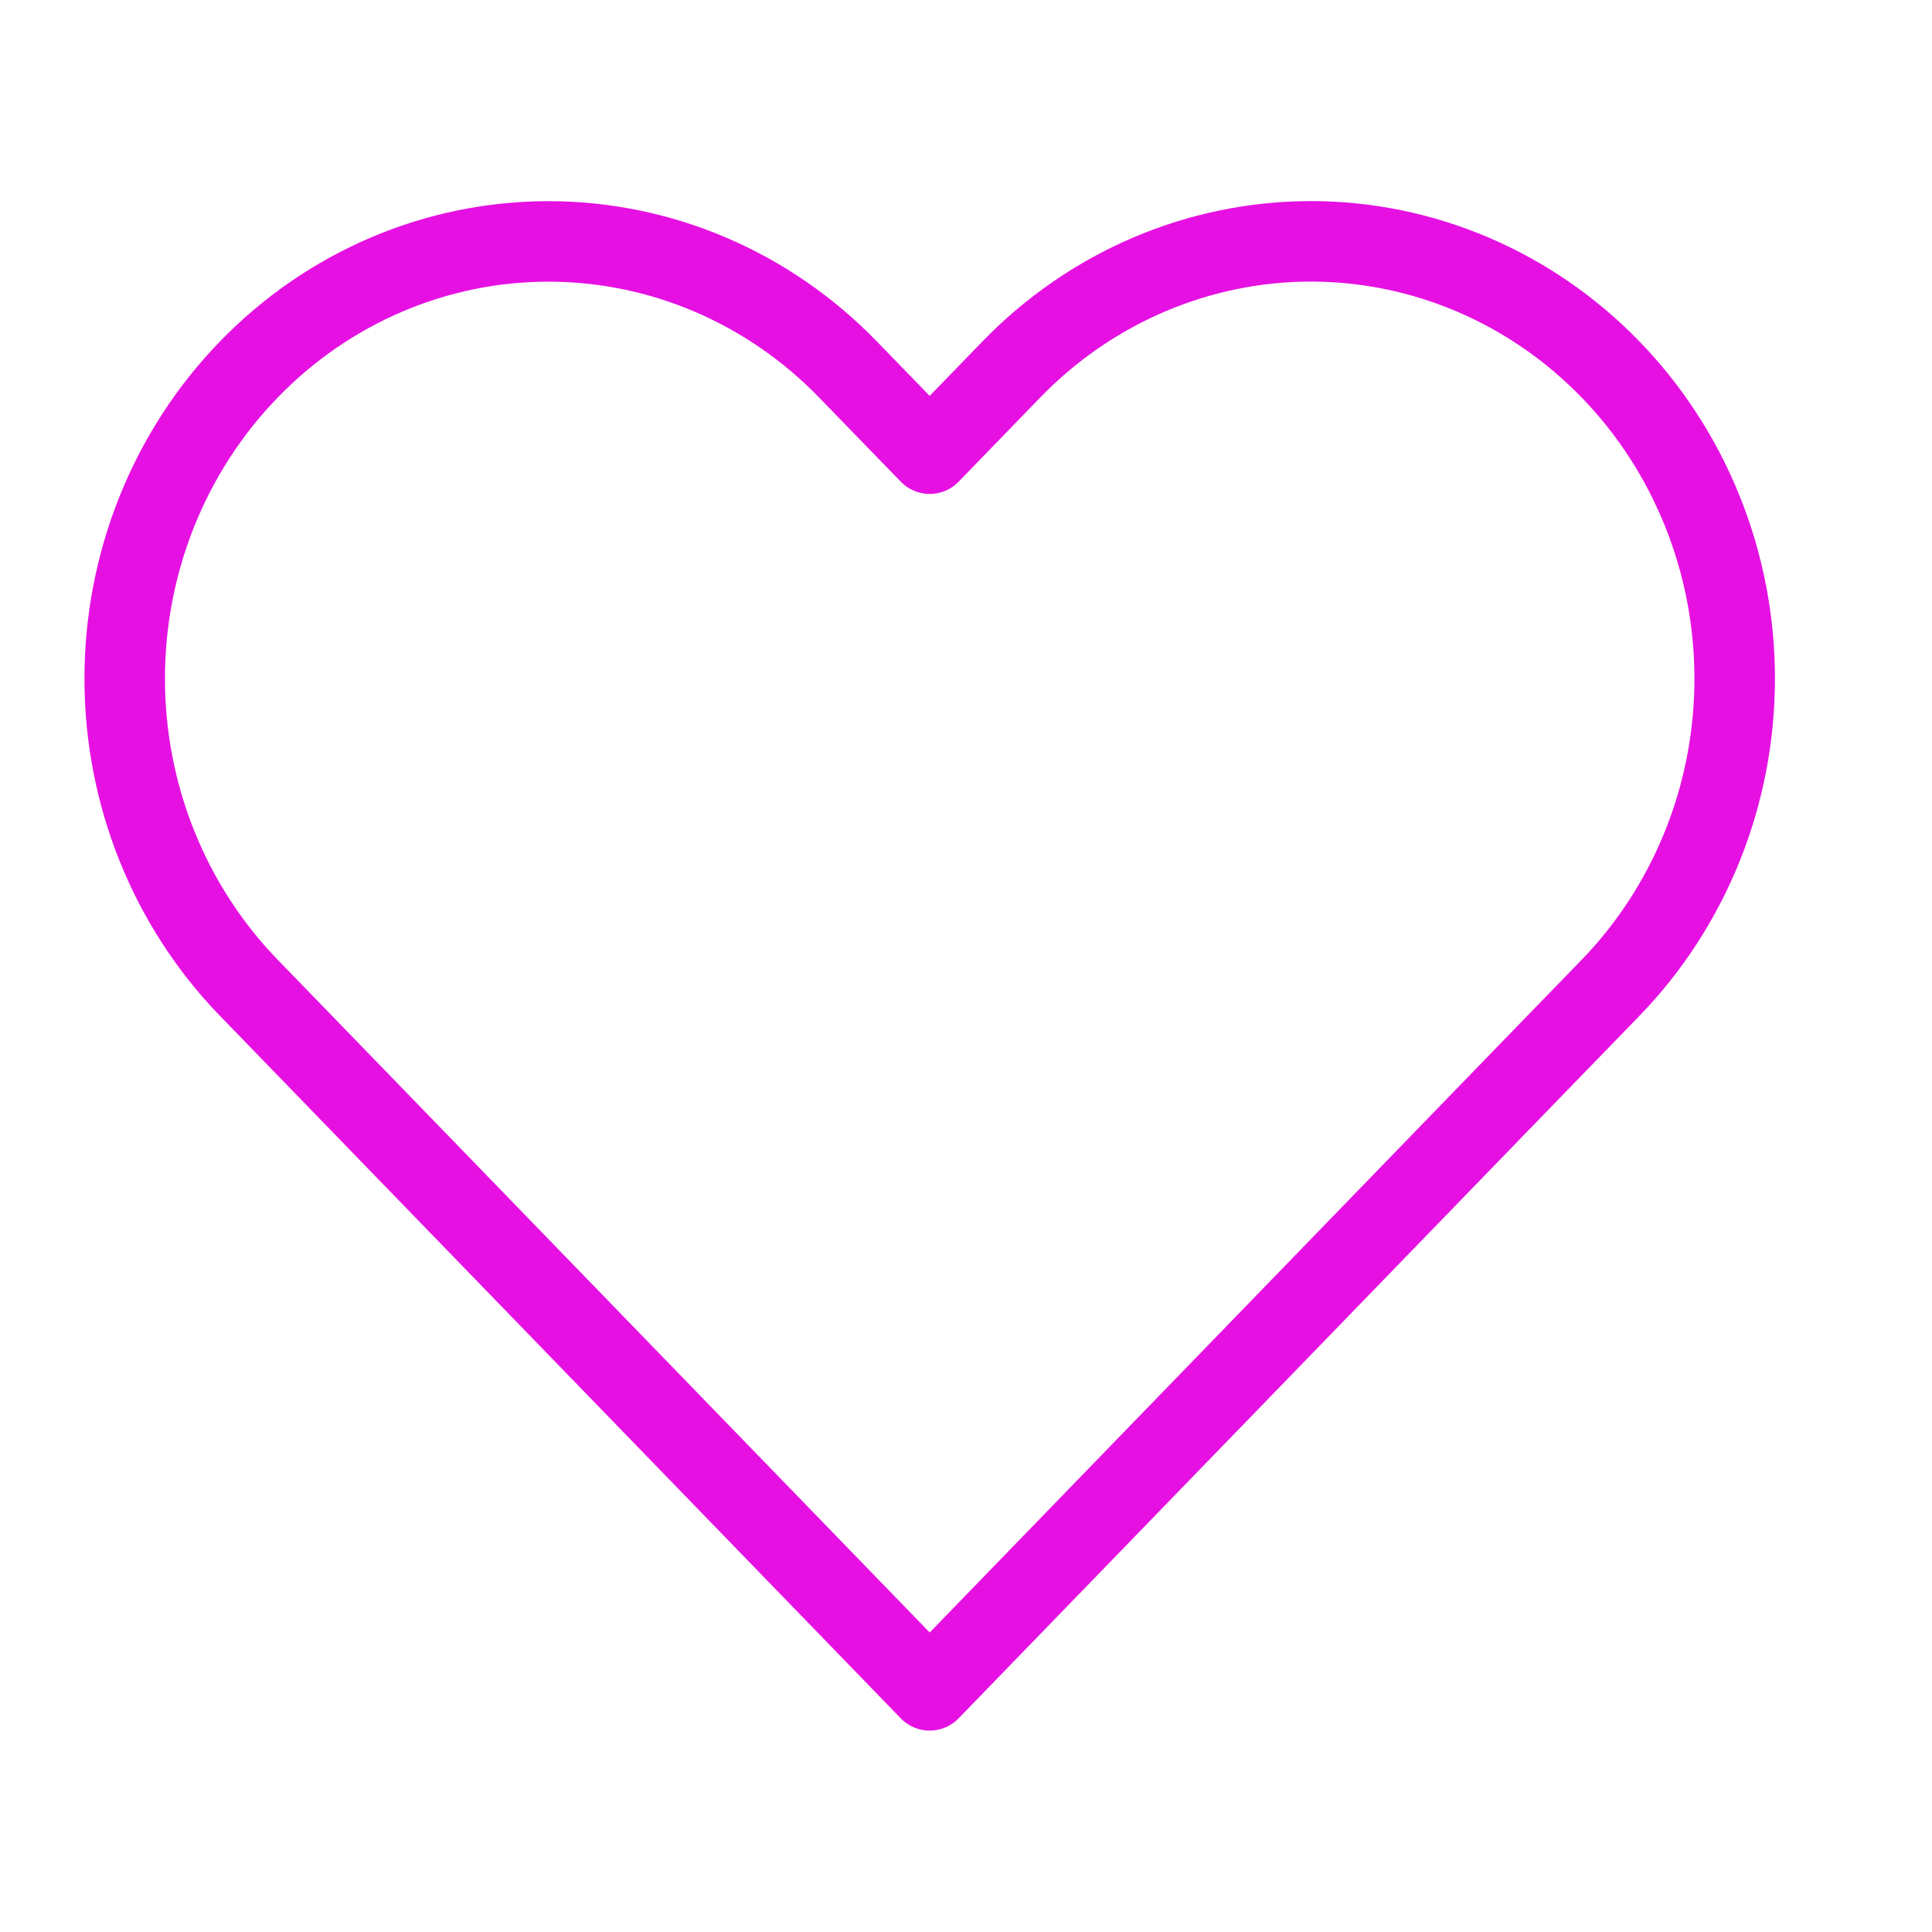
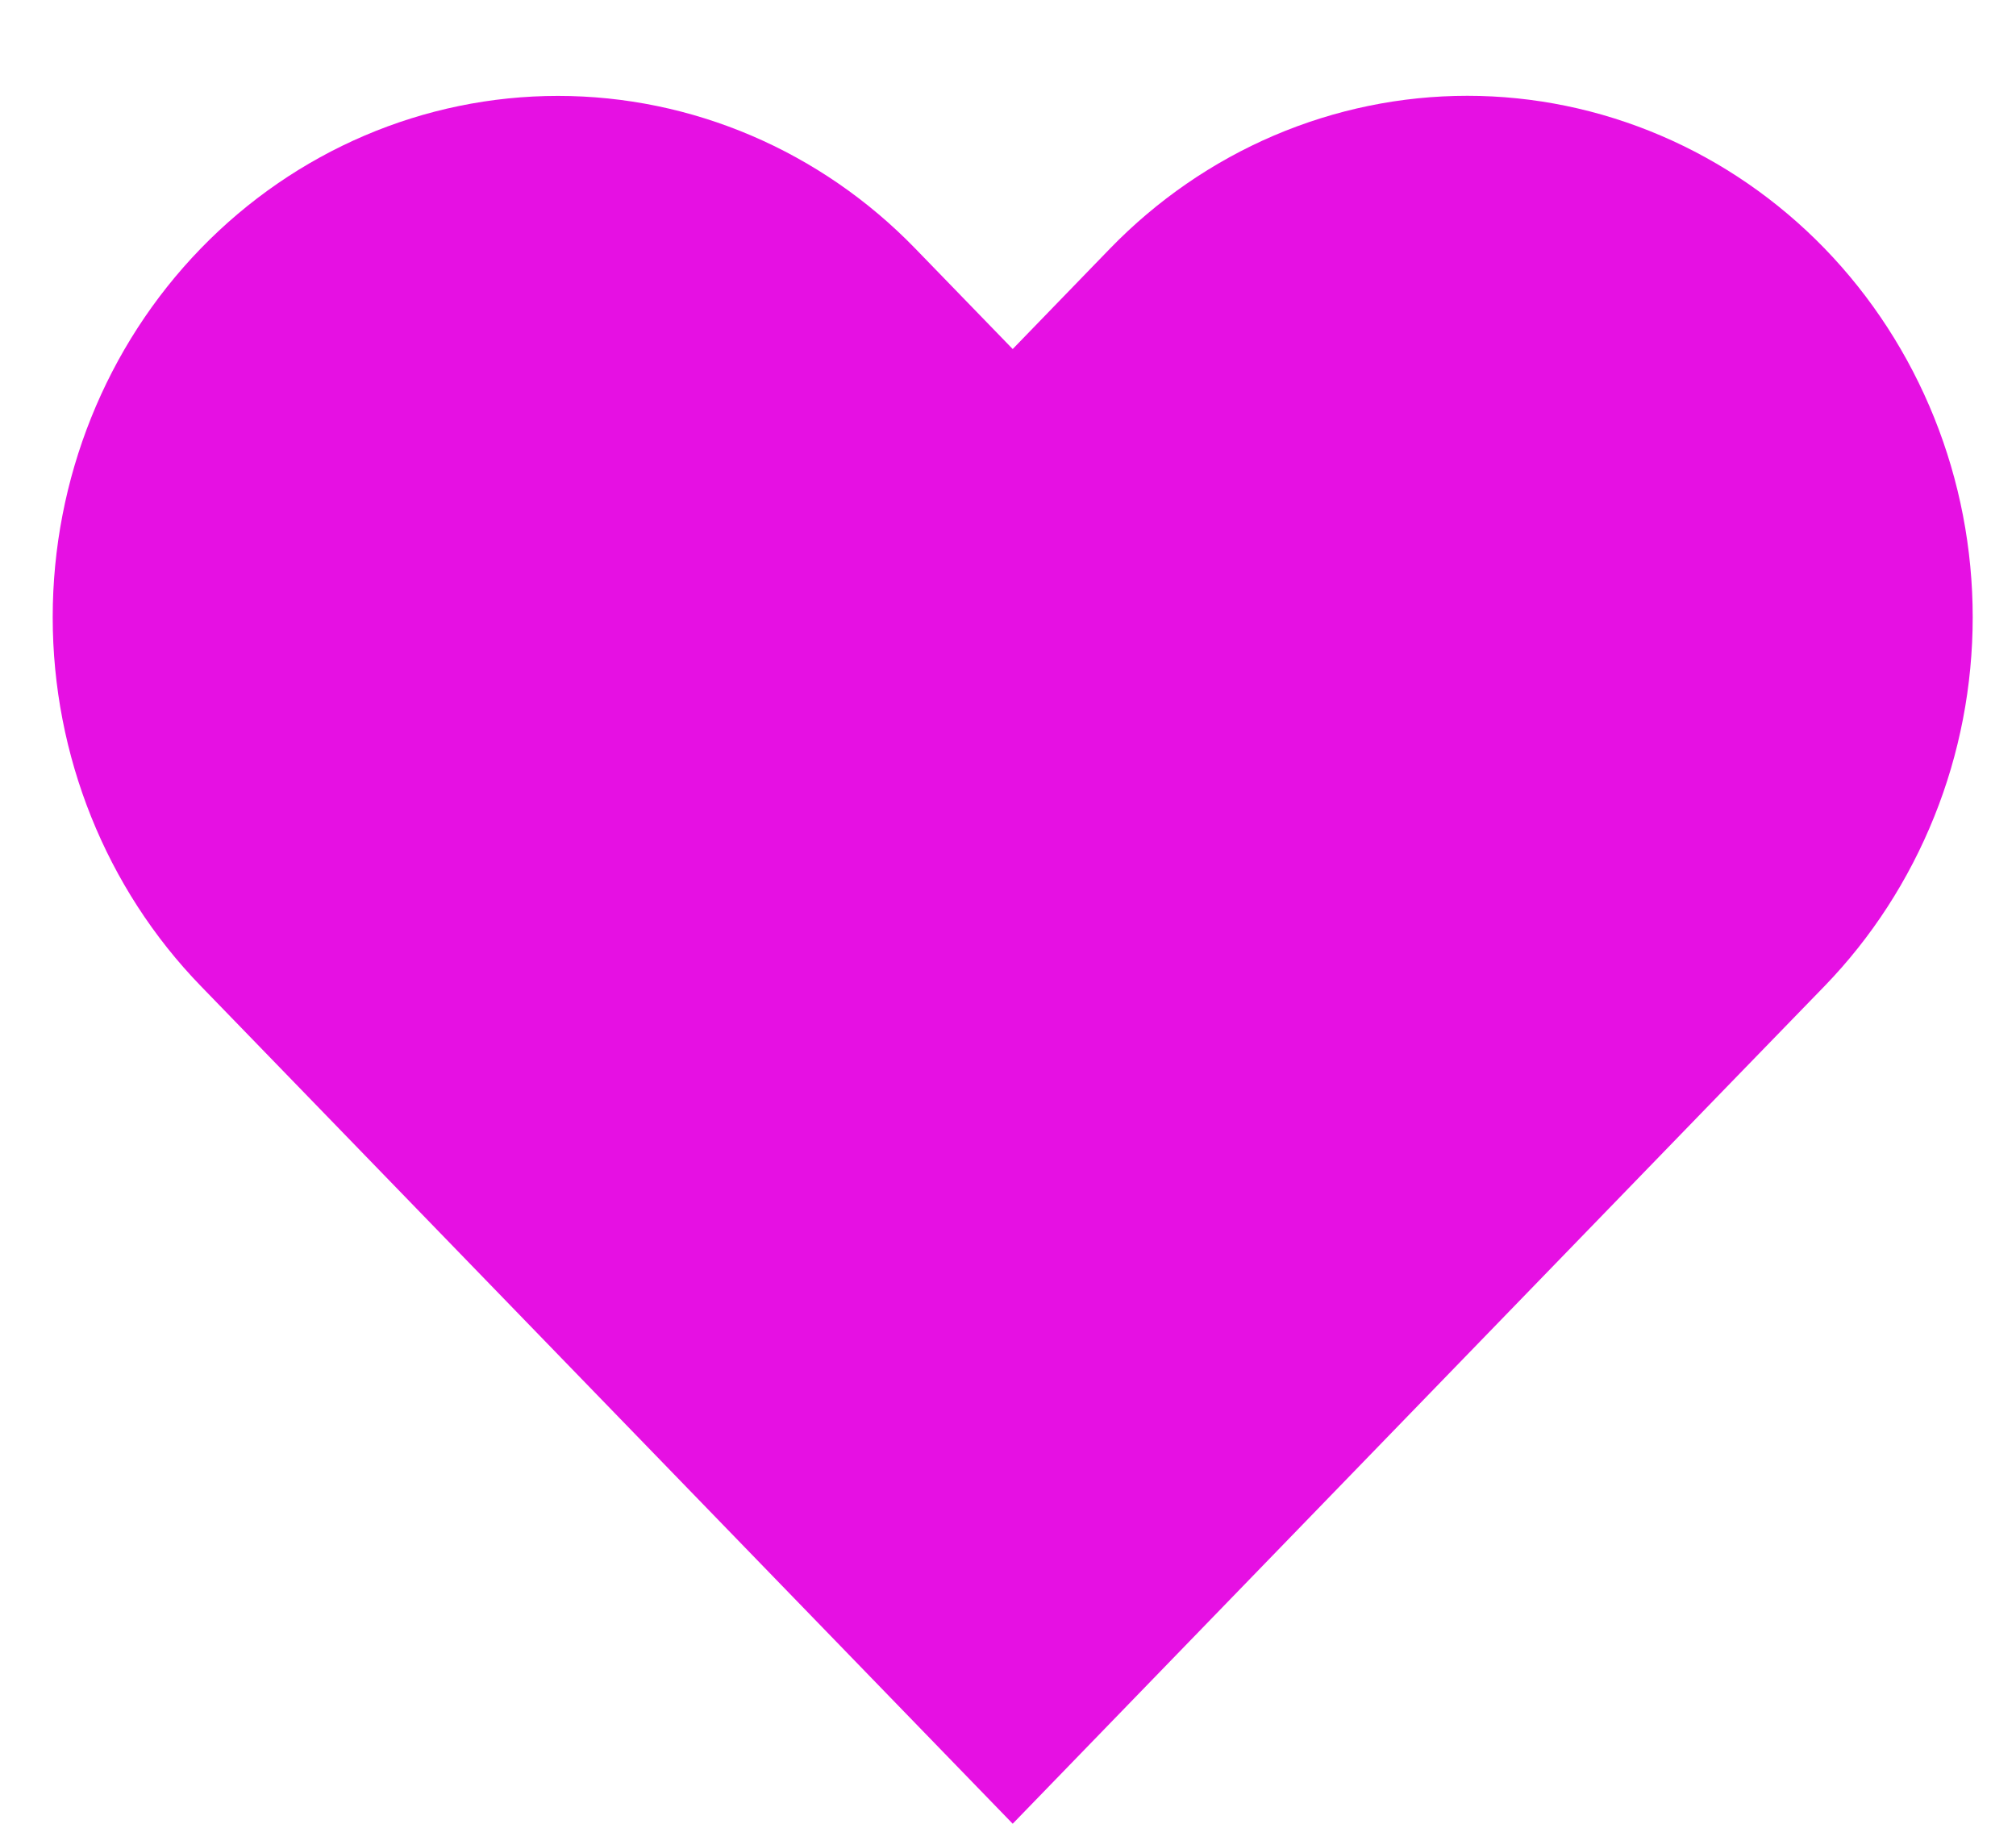
- <svg xmlns="http://www.w3.org/2000/svg" width="24" height="24" viewBox="0 0 24 24" fill="none">
-   <path d="M20.007 4.59C19.518 4.085 18.938 3.685 18.299 3.412C17.66 3.139 16.976 2.998 16.285 2.998C15.593 2.998 14.909 3.139 14.27 3.412C13.632 3.685 13.052 4.085 12.563 4.59L11.549 5.636L10.534 4.59C9.547 3.571 8.208 2.999 6.812 2.999C5.416 2.999 4.078 3.571 3.091 4.59C2.103 5.608 1.549 6.99 1.549 8.43C1.549 9.871 2.103 11.252 3.091 12.271L4.105 13.317L11.549 20.998L18.992 13.317L20.007 12.271C20.496 11.766 20.883 11.168 21.148 10.509C21.413 9.85 21.549 9.143 21.549 8.43C21.549 7.717 21.413 7.01 21.148 6.351C20.883 5.692 20.496 5.094 20.007 4.59V4.59Z" stroke="#E610E3" stroke-linecap="round" stroke-linejoin="round" />
+ <svg xmlns="http://www.w3.org/2000/svg" width="21" height="19" viewBox="0 0 21 19" fill="none">
+   <path d="M19.007 2.589C18.518 2.085 17.938 1.685 17.299 1.412C16.66 1.139 15.976 0.998 15.285 0.998C14.593 0.998 13.909 1.139 13.27 1.412C12.632 1.685 12.052 2.085 11.563 2.589L10.549 3.636L9.534 2.589C8.547 1.571 7.208 0.999 5.812 0.999C4.416 0.999 3.078 1.571 2.091 2.589C1.103 3.608 0.549 4.989 0.549 6.43C0.549 7.87 1.103 9.252 2.091 10.271L3.105 11.317L10.549 18.998L17.992 11.317L19.007 10.271C19.496 9.766 19.883 9.167 20.148 8.508C20.413 7.85 20.549 7.143 20.549 6.43C20.549 5.717 20.413 5.01 20.148 4.351C19.883 3.692 19.496 3.094 19.007 2.589Z" fill="#E610E3" />
</svg>
